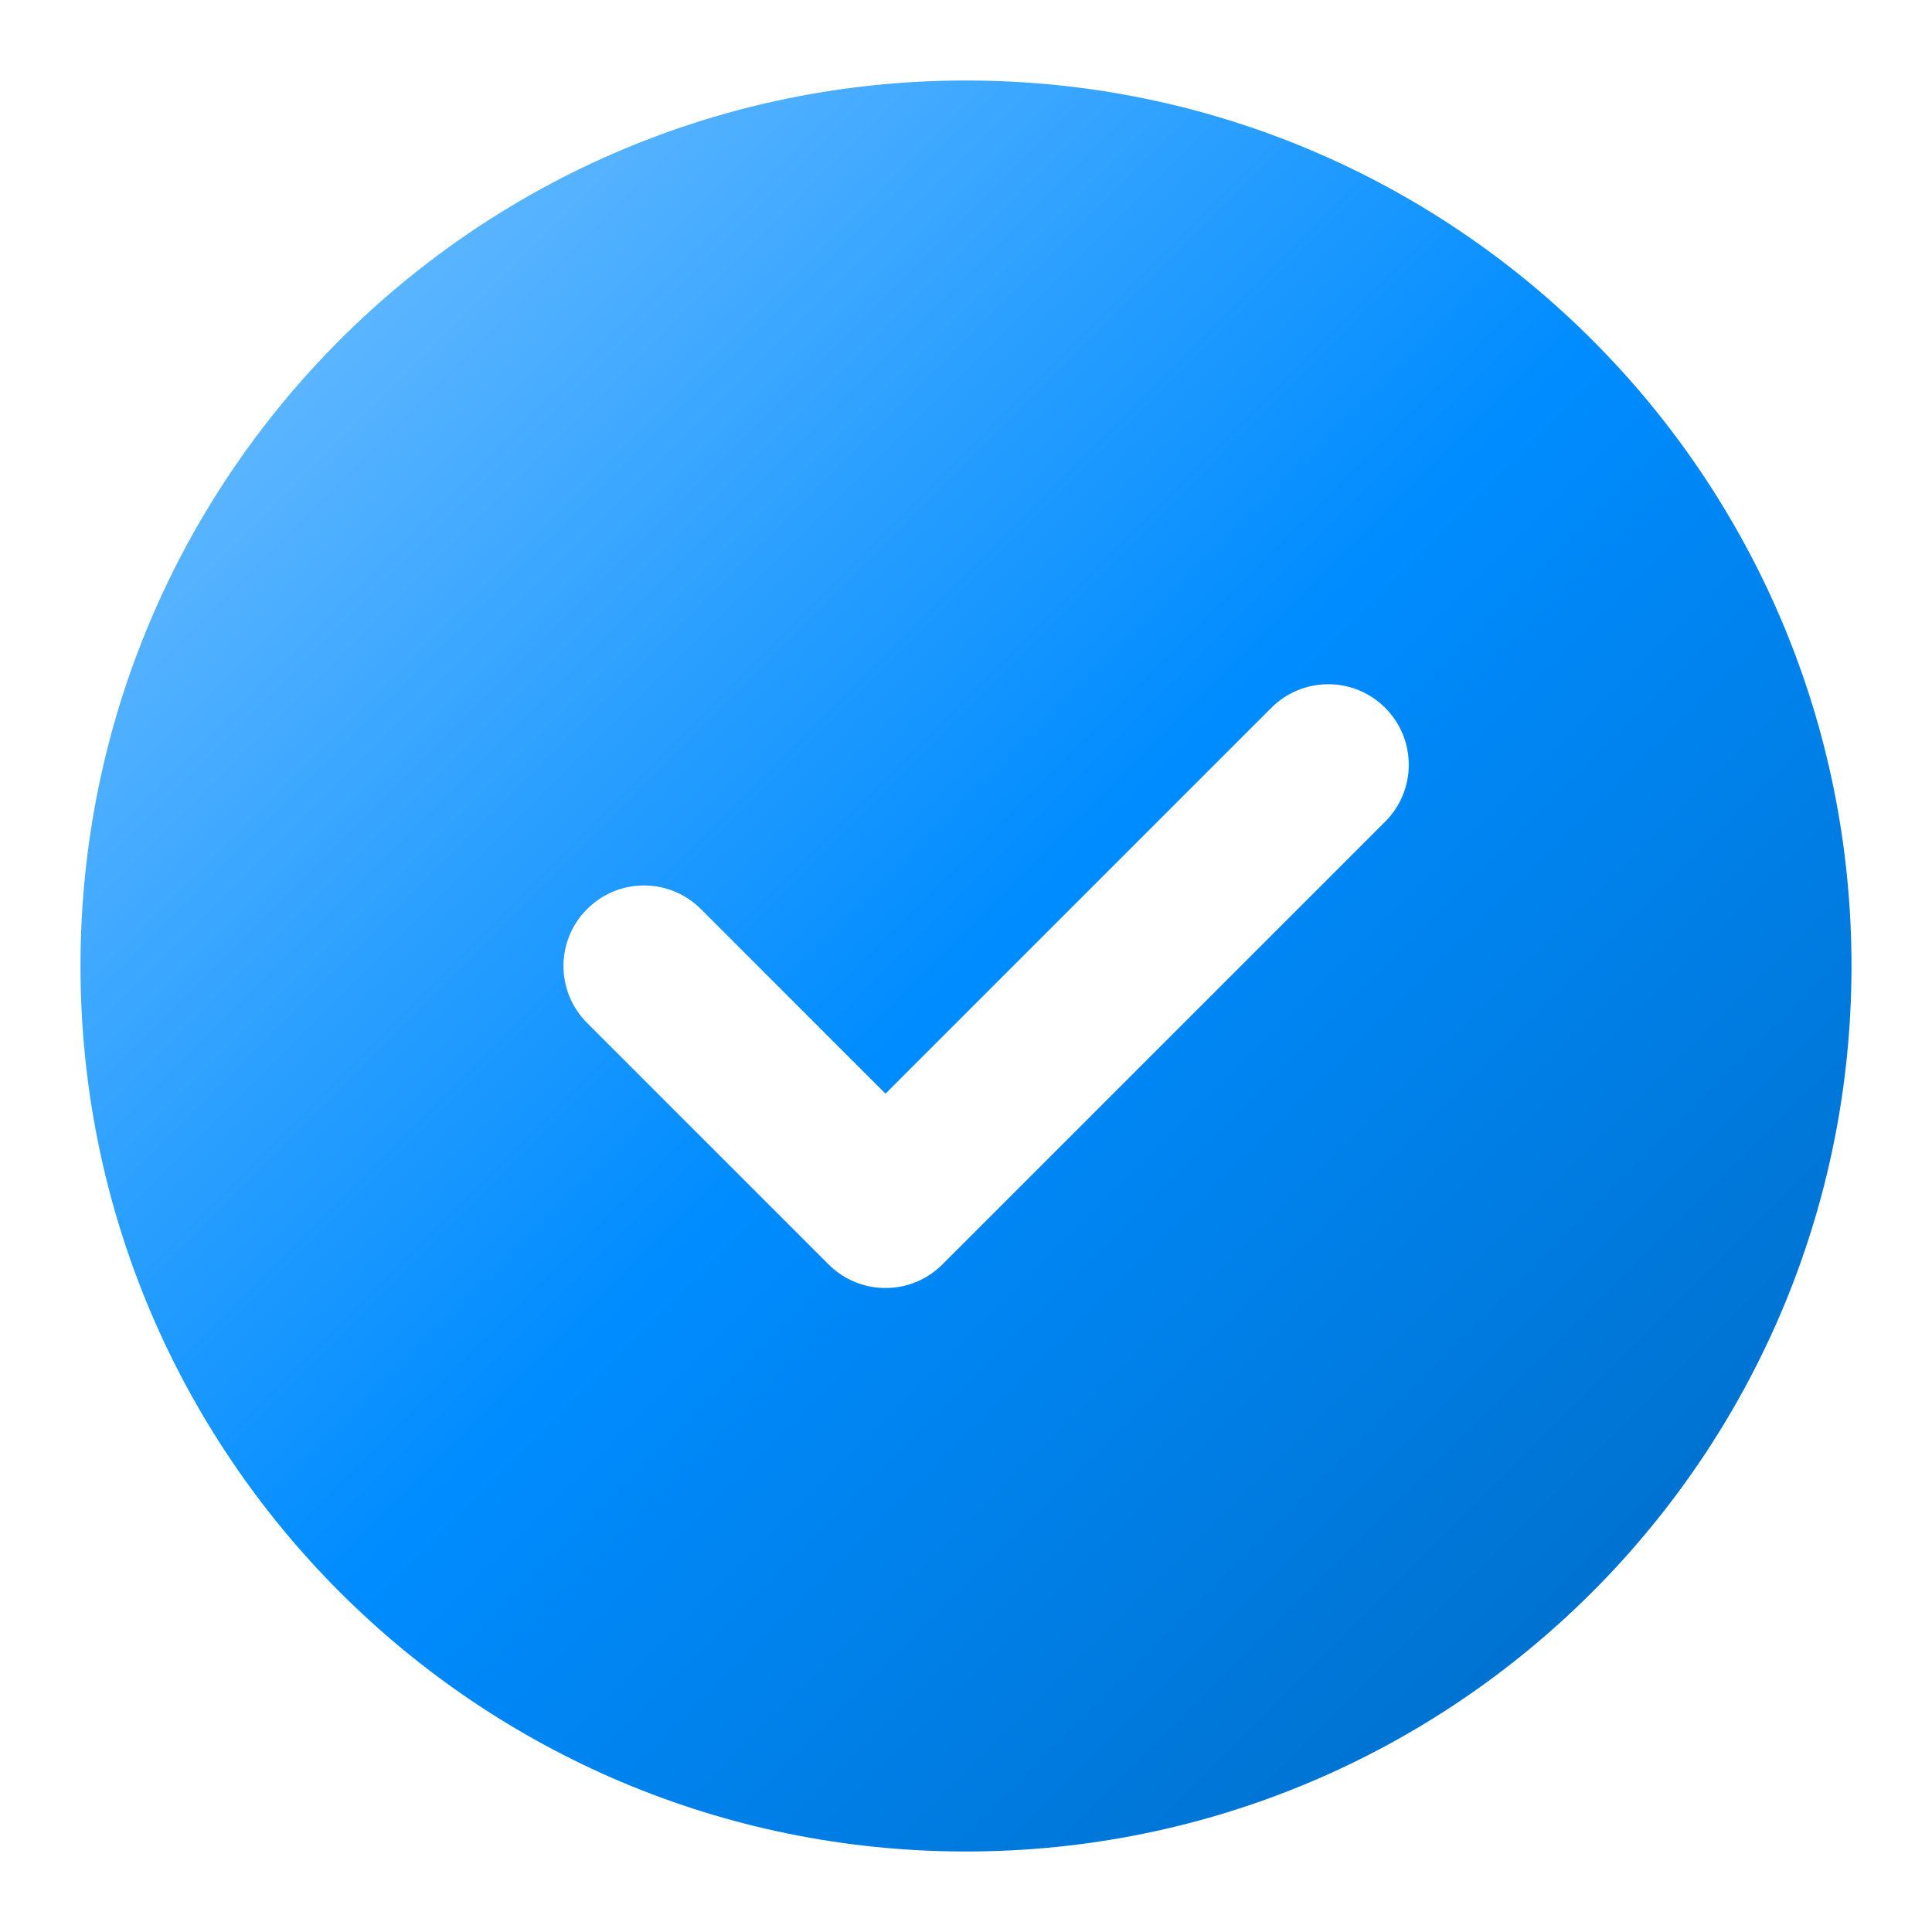
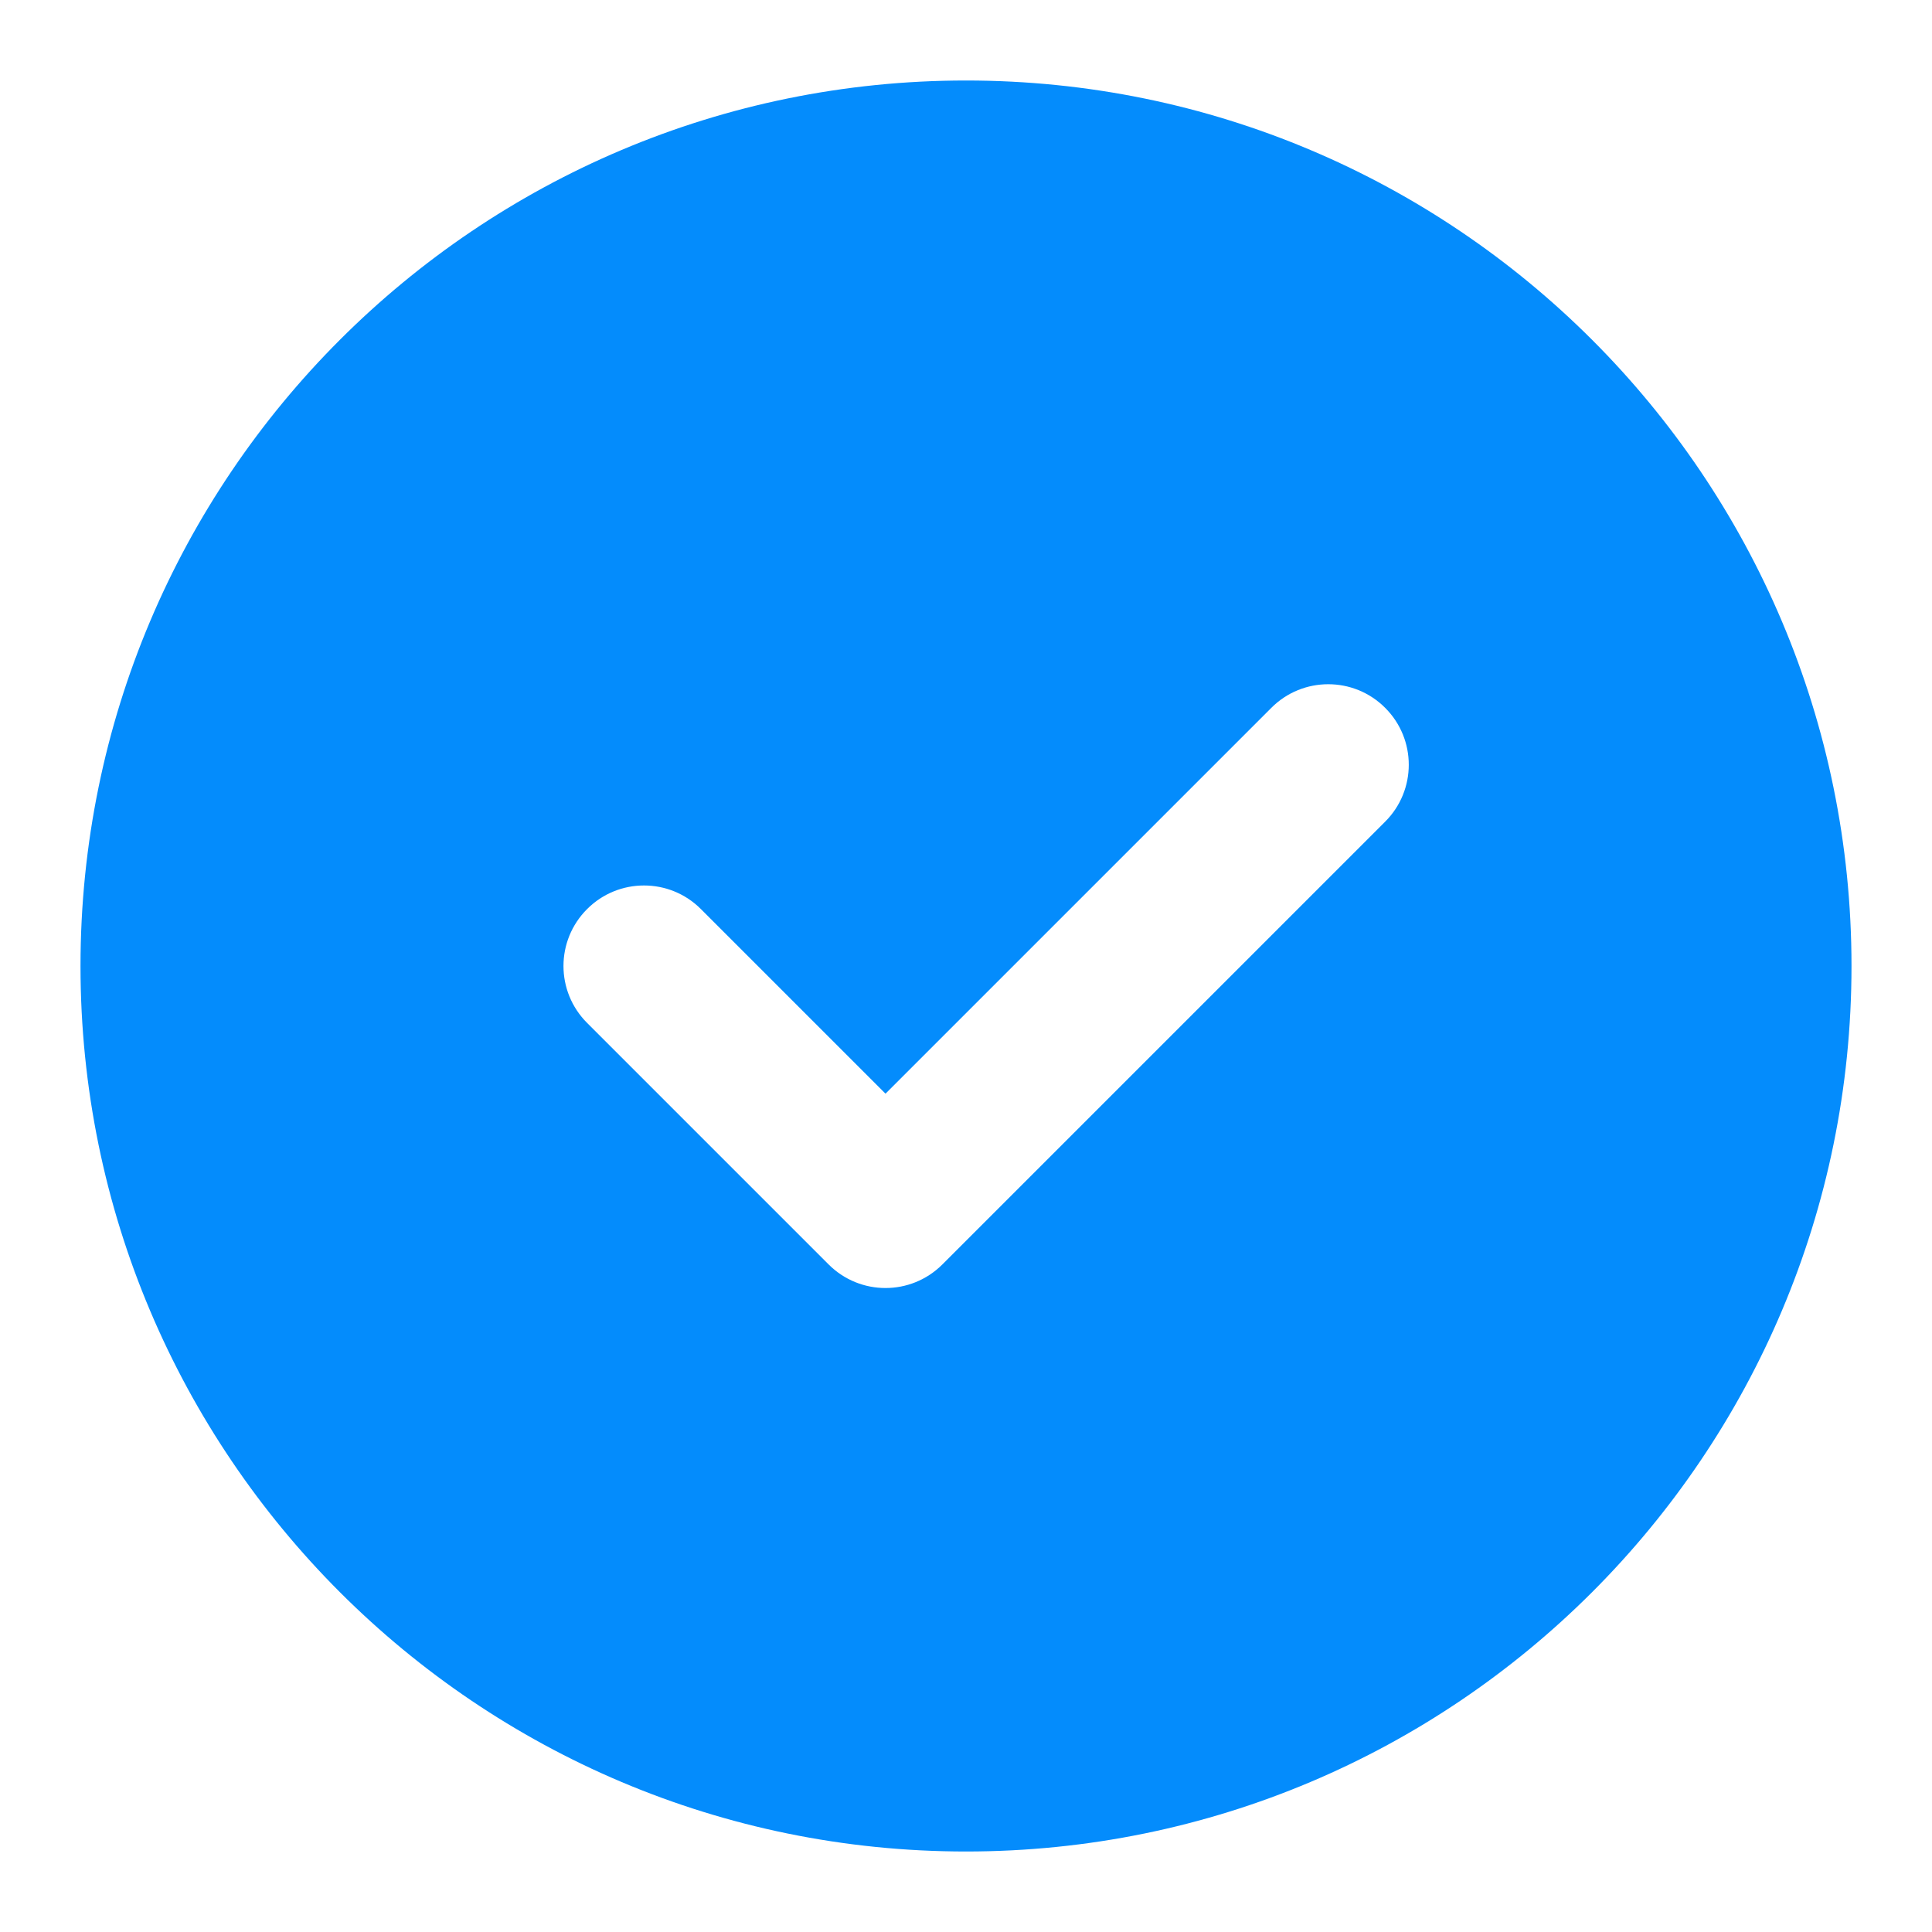
<svg xmlns="http://www.w3.org/2000/svg" preserveAspectRatio="none" overflow="visible" style="display: block;" width="24" height="24" viewBox="0 0 24 24" fill="none">
-   <defs>
-     <linearGradient id="grad-check-circle" gradientUnits="userSpaceOnUse" x1="0.0" y1="0.0" x2="24.0" y2="24.0">
-       <stop offset="0" stop-color="#8CCBFF" />
-       <stop offset=".5" stop-color="#008CFF" />
-       <stop offset="1" stop-color="#0065B8" />
-     </linearGradient>
-   </defs>
  <g id="check-circle">
-     <path id="Shape" d="M12 1C18.075 1 23 5.925 23 12C23 18.075 18.075 23 12 23C5.925 23 1 18.075 1 12C1 5.925 5.925 1 12 1ZM17.207 8.793C16.817 8.402 16.183 8.402 15.793 8.793L11 13.586L8.707 11.293C8.317 10.902 7.683 10.902 7.293 11.293C6.902 11.684 6.902 12.316 7.293 12.707L10.293 15.707C10.684 16.098 11.316 16.098 11.707 15.707L17.207 10.207C17.598 9.817 17.598 9.183 17.207 8.793Z" fill="url(#grad-check-circle)" />
+     <path id="Shape" d="M12 1C18.075 1 23 5.925 23 12C23 18.075 18.075 23 12 23C5.925 23 1 18.075 1 12C1 5.925 5.925 1 12 1ZM17.207 8.793C16.817 8.402 16.183 8.402 15.793 8.793L11 13.586L8.707 11.293C8.317 10.902 7.683 10.902 7.293 11.293C6.902 11.684 6.902 12.316 7.293 12.707L10.293 15.707C10.684 16.098 11.316 16.098 11.707 15.707L17.207 10.207C17.598 9.817 17.598 9.183 17.207 8.793Z" fill="#048CFC" />
  </g>
</svg>
